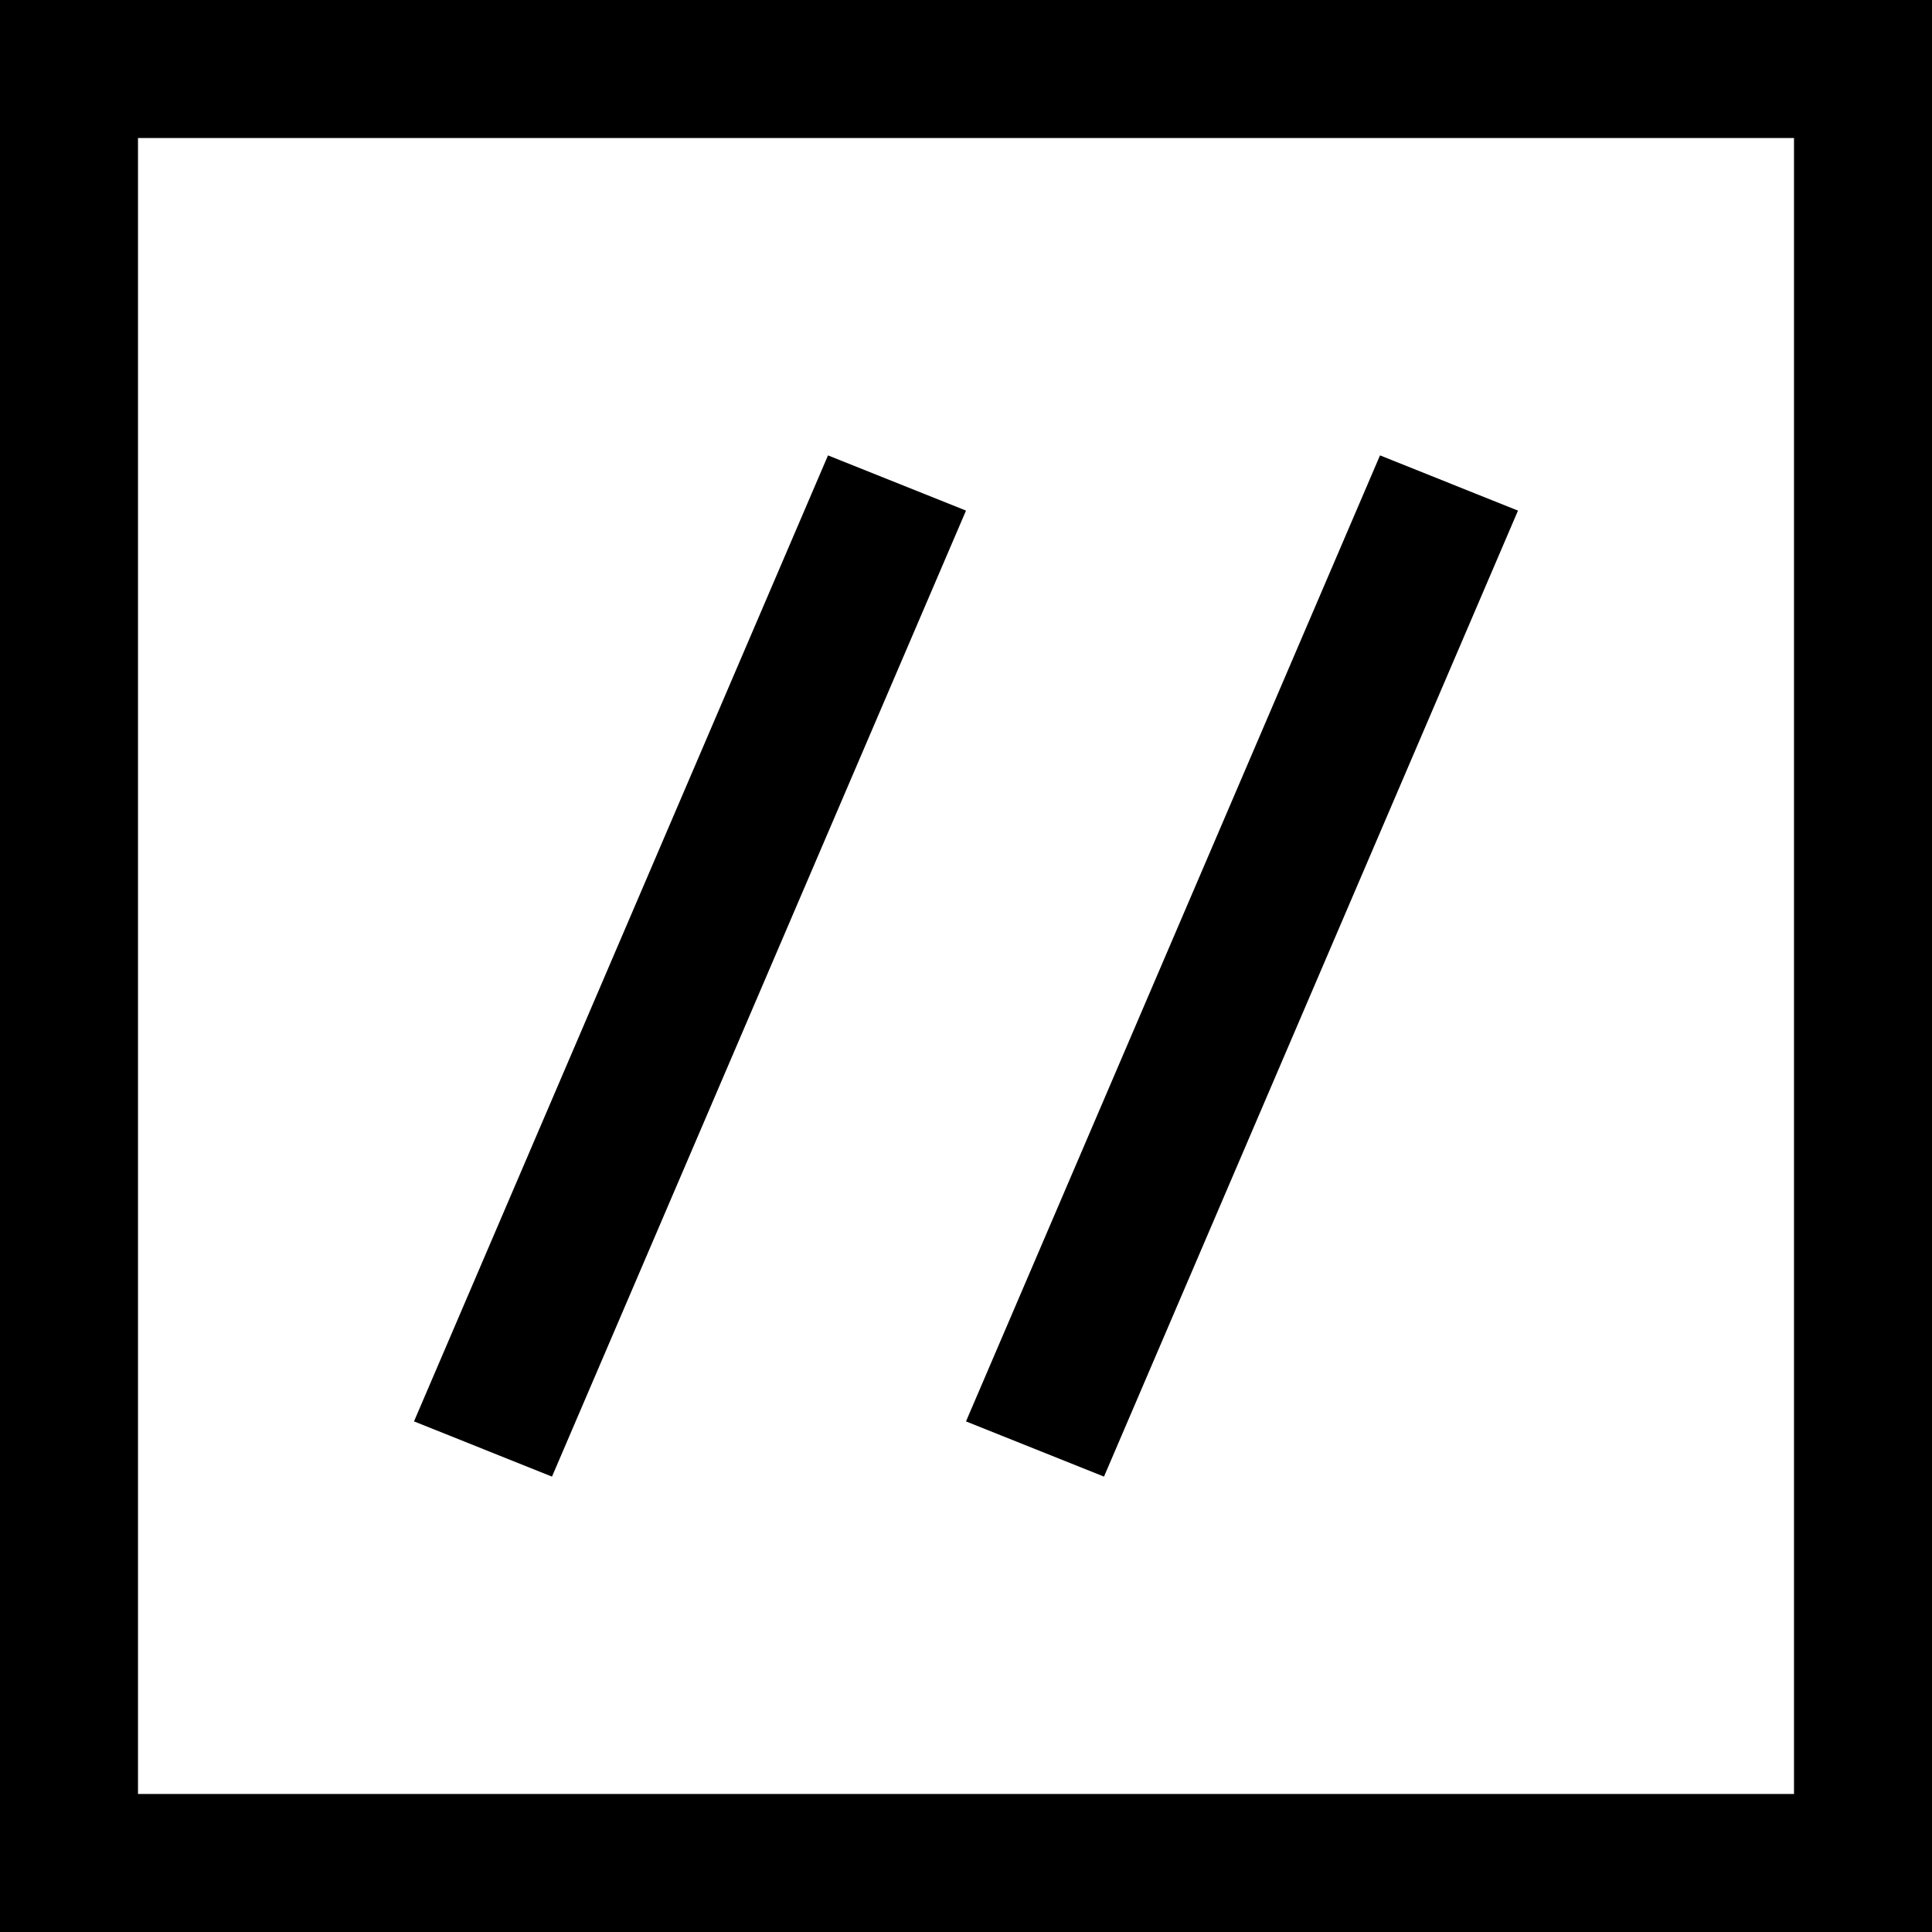
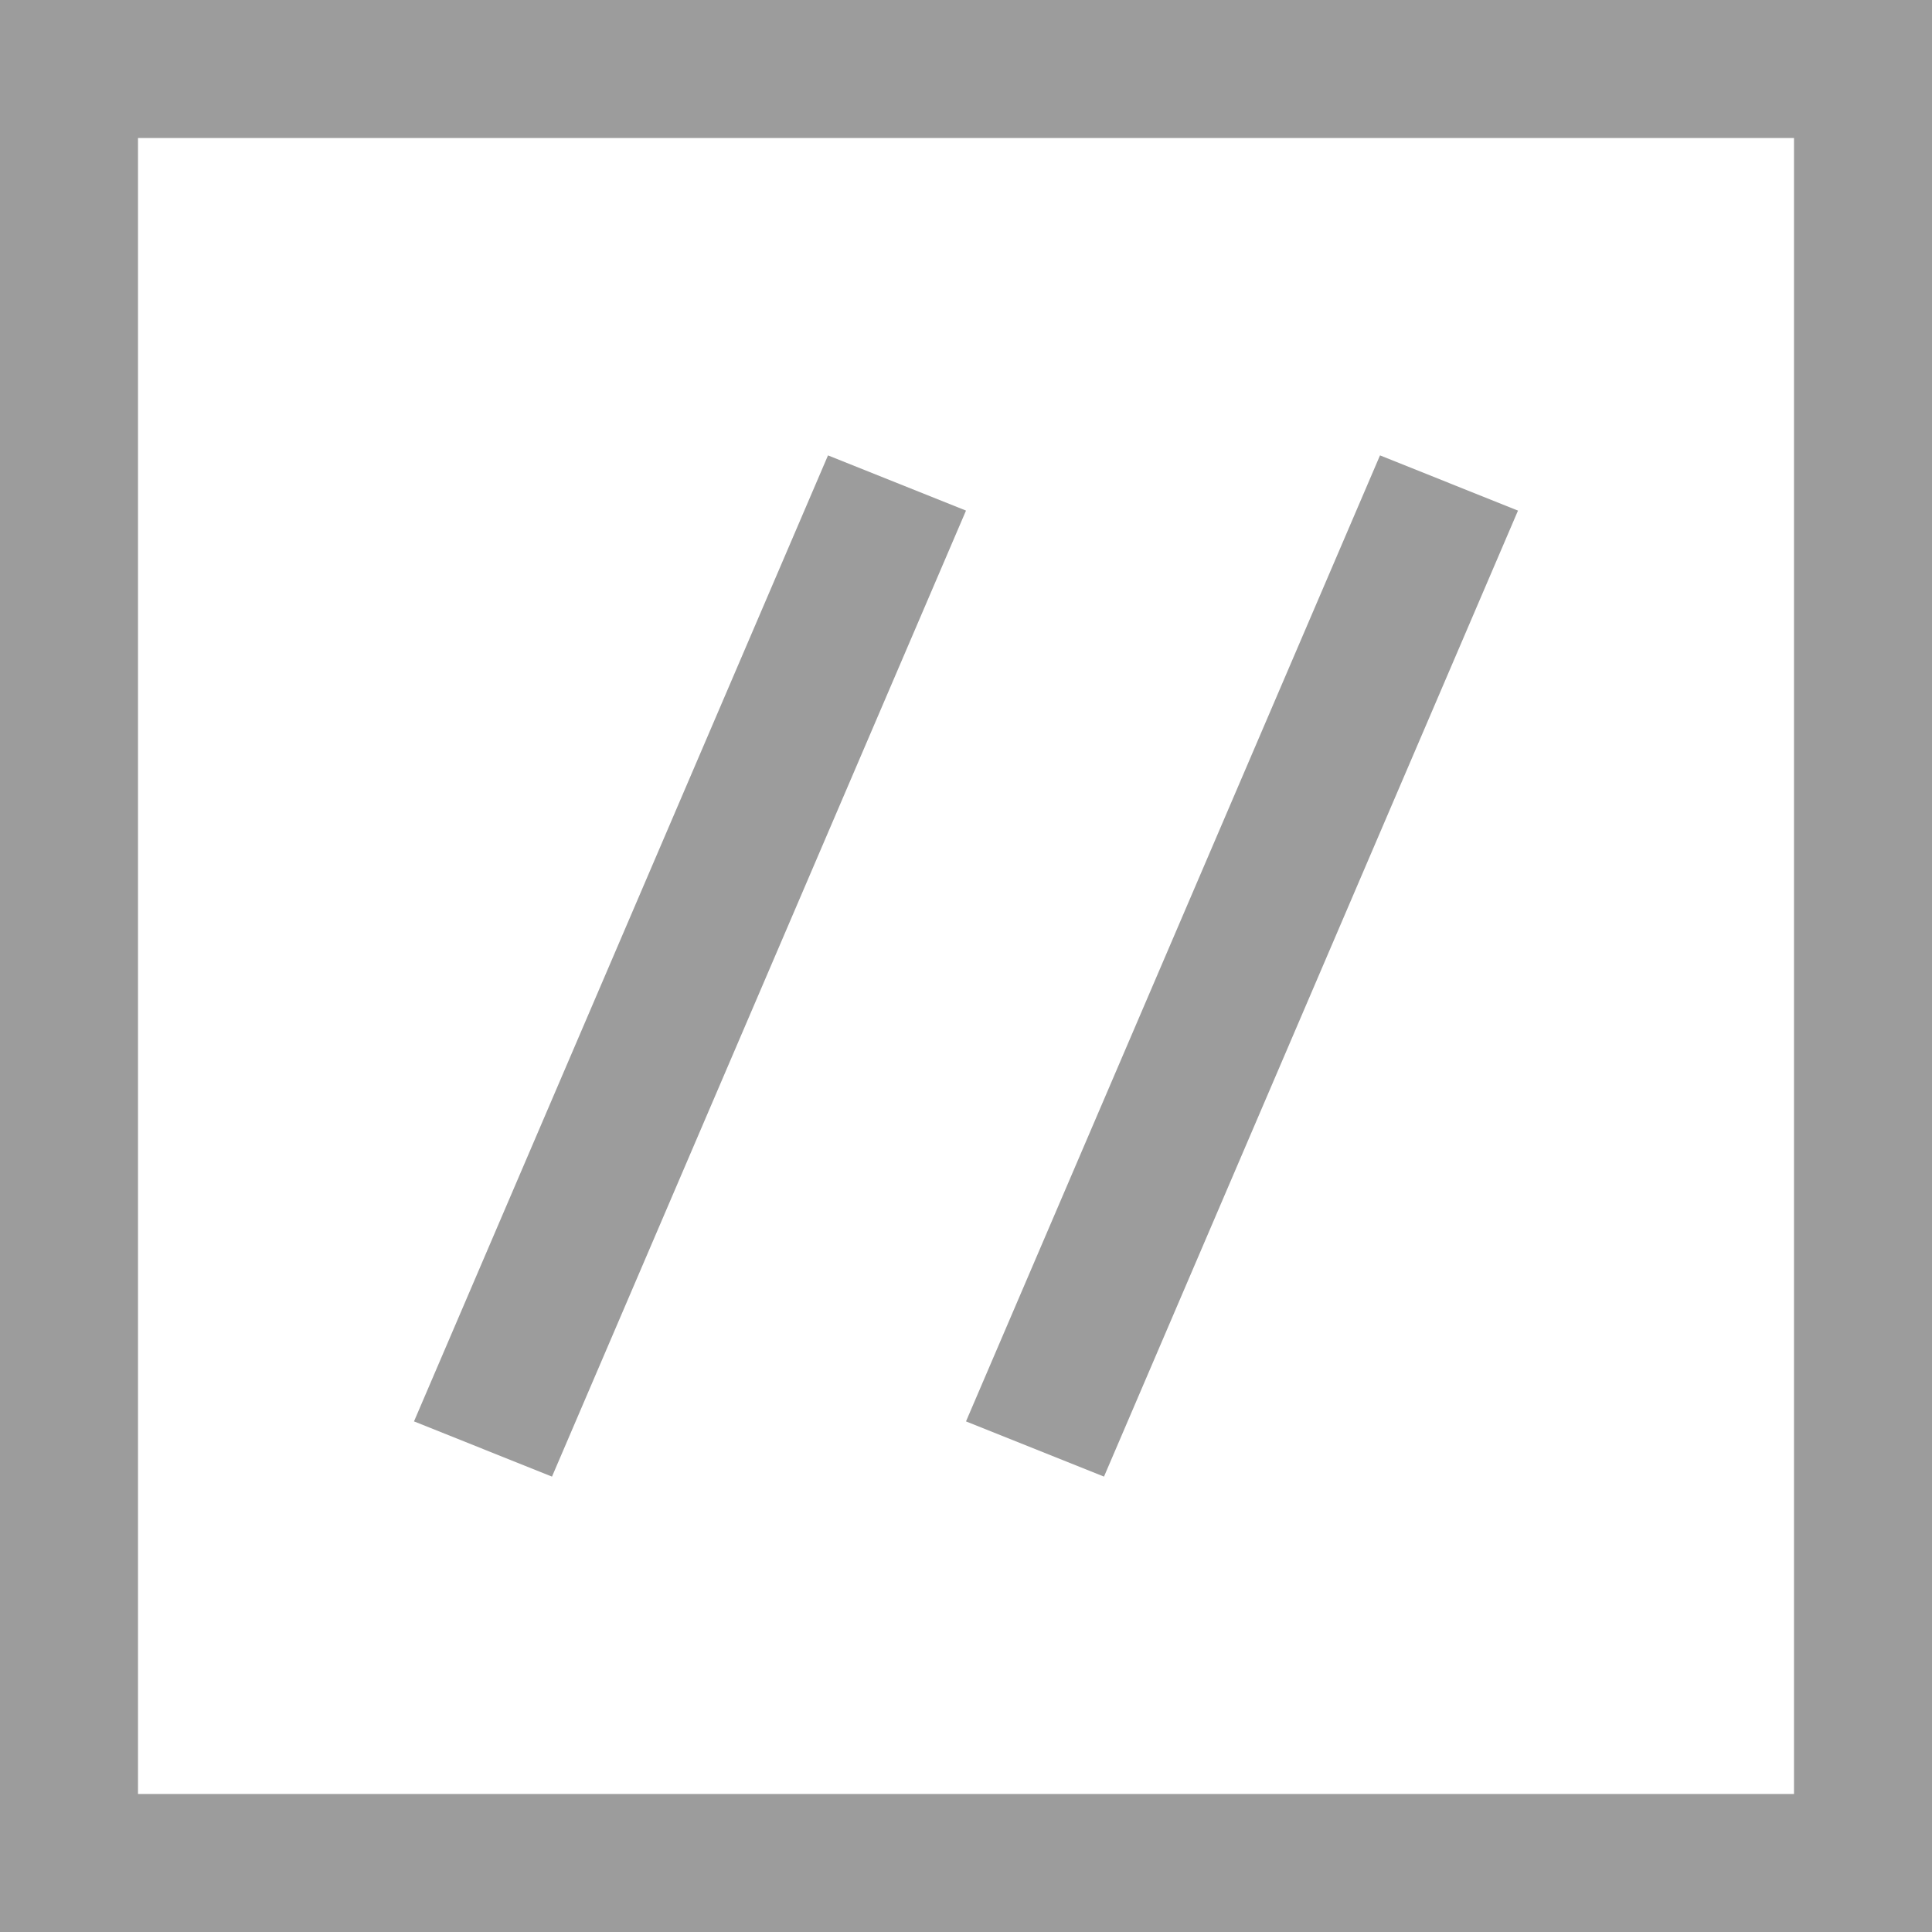
- <svg xmlns="http://www.w3.org/2000/svg" version="1.1" id="Layer_1" x="0px" y="0px" viewBox="0 0 14 14" style="enable-background:new 0 0 14 14;" xml:space="preserve">
+ <svg xmlns="http://www.w3.org/2000/svg" version="1.1" id="Layer_1" x="0px" y="0px" viewBox="0 0 14 14" style="enable-background:new 0 0 14 14;" xml:space="preserve" fill="#9c9c9c">
  <path d="M0,0v14h14V0H0z M13,13H1V1h12V13z M7,3.7L6,3.3l-3,7L4,10.7L7,3.7z M11,3.7L10,3.3l-3,7L8,10.7L11,3.7z" />
</svg>
